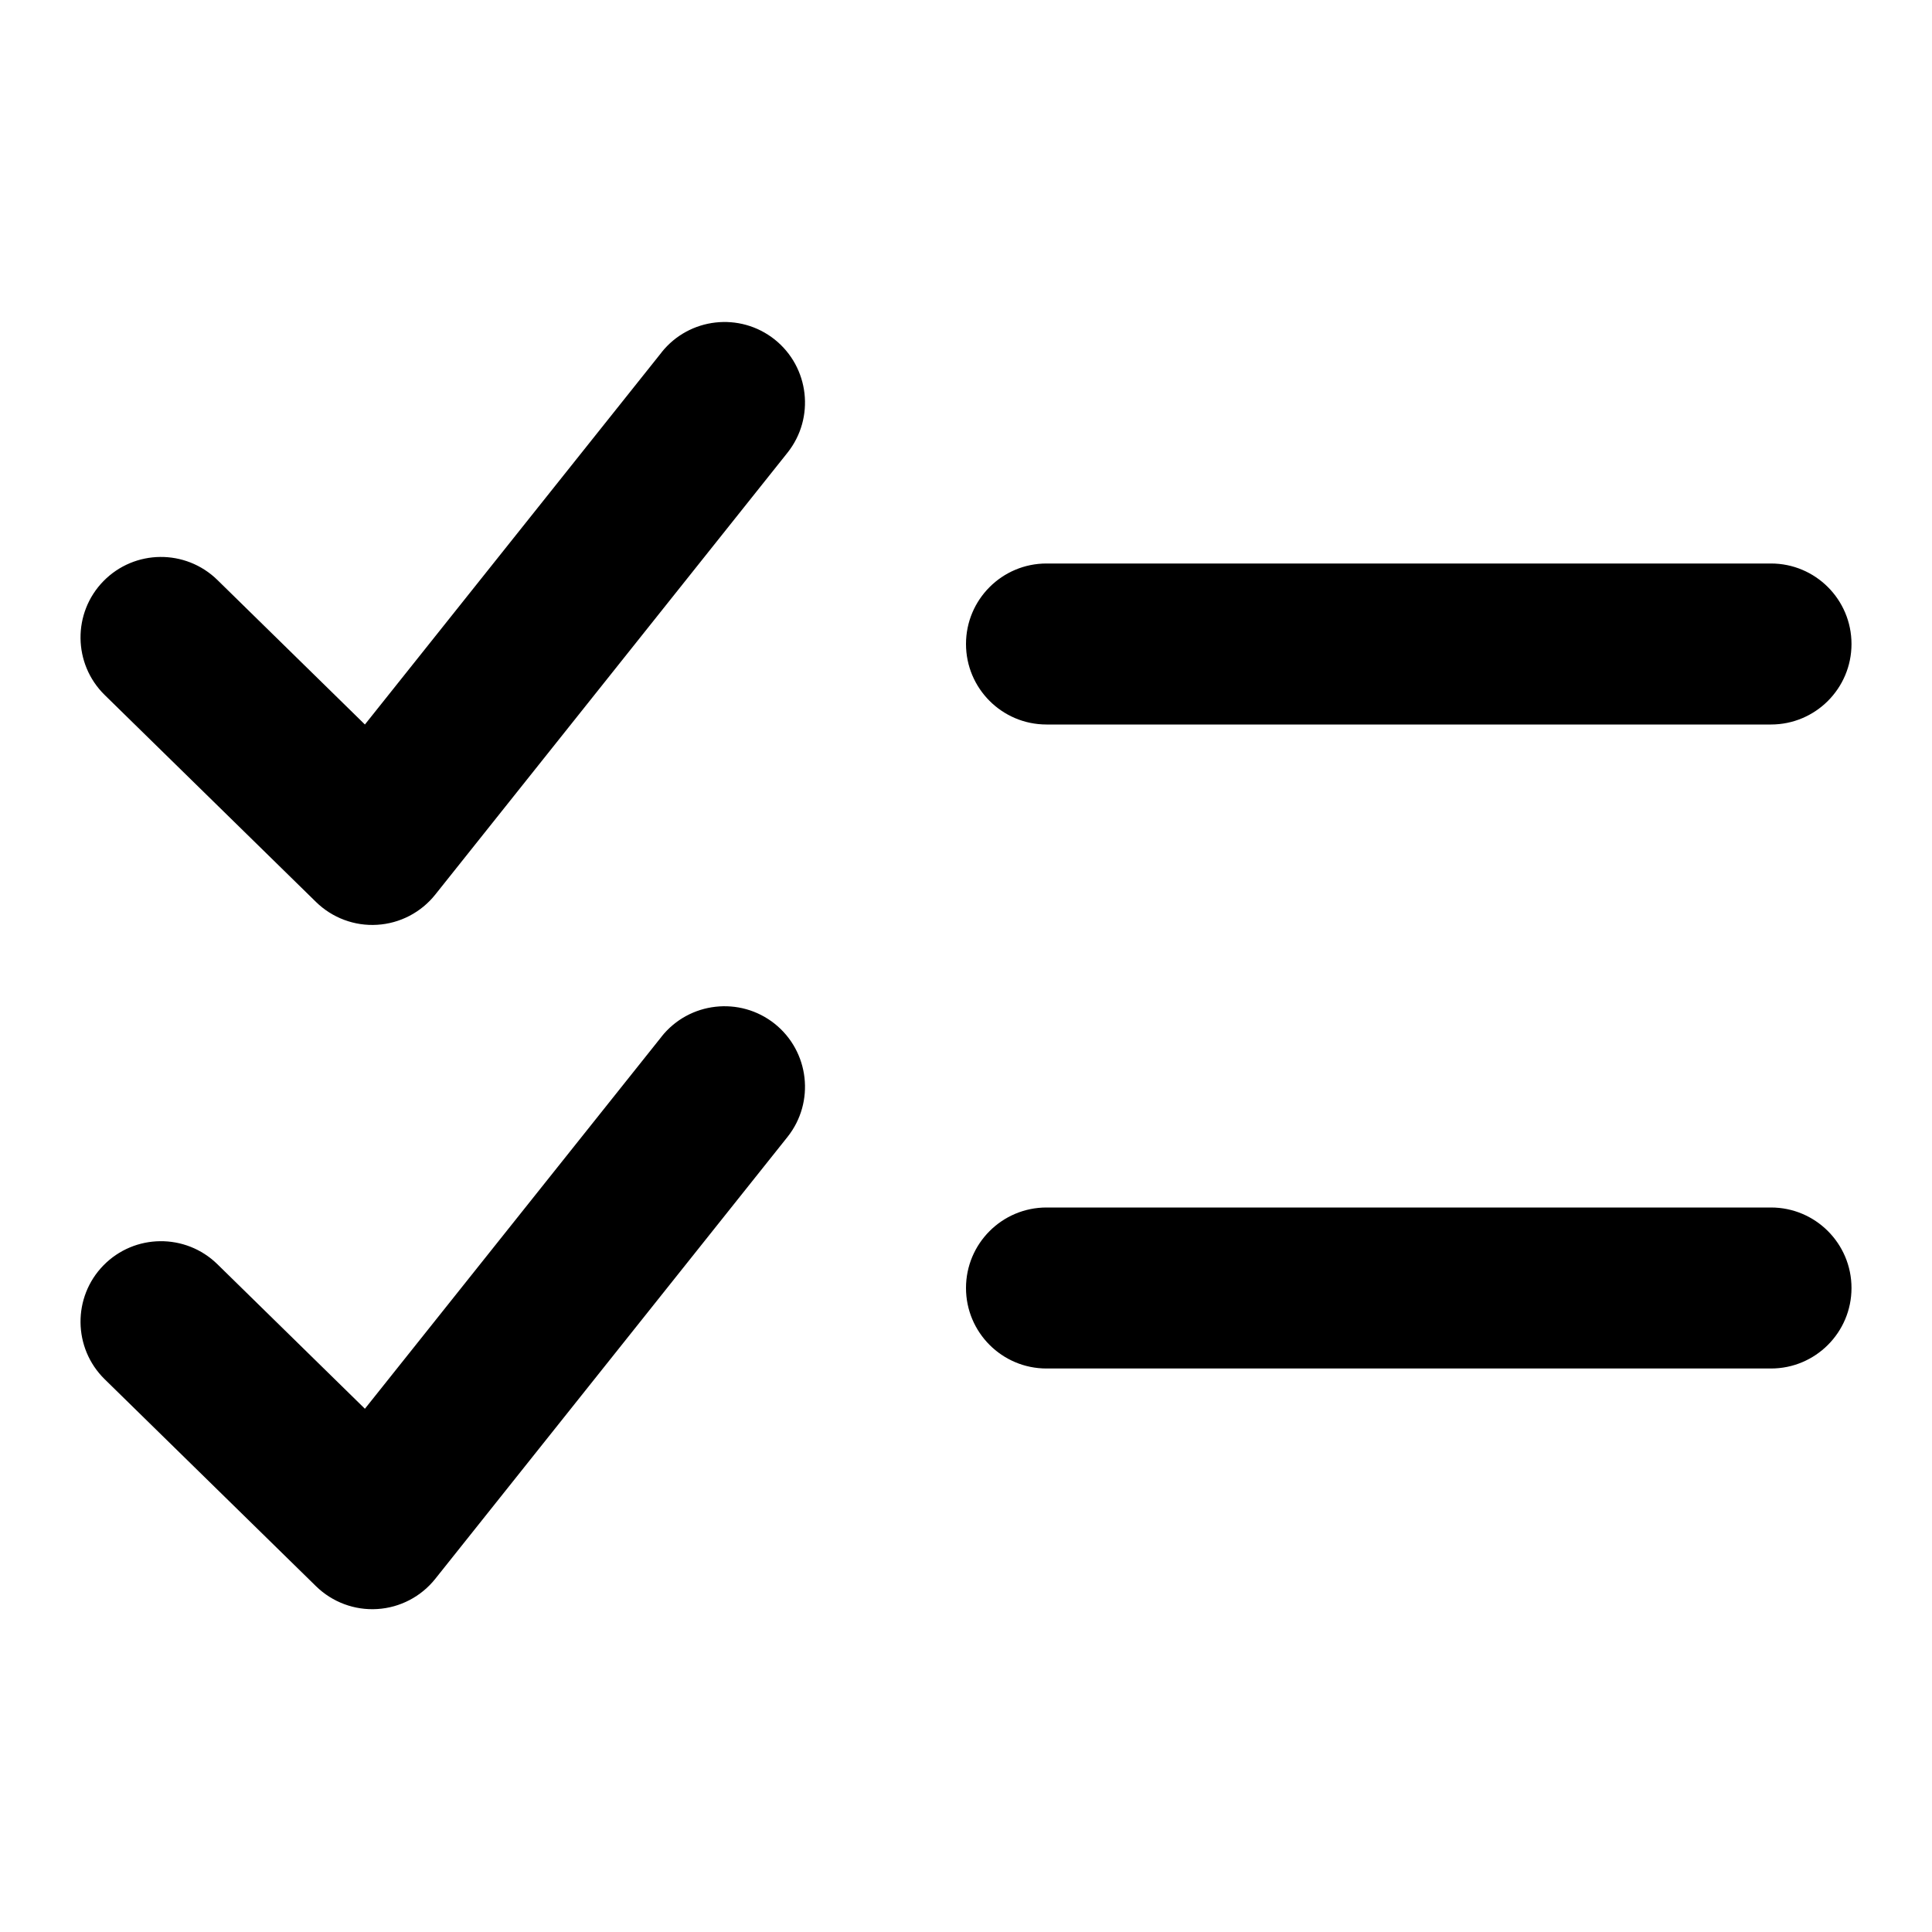
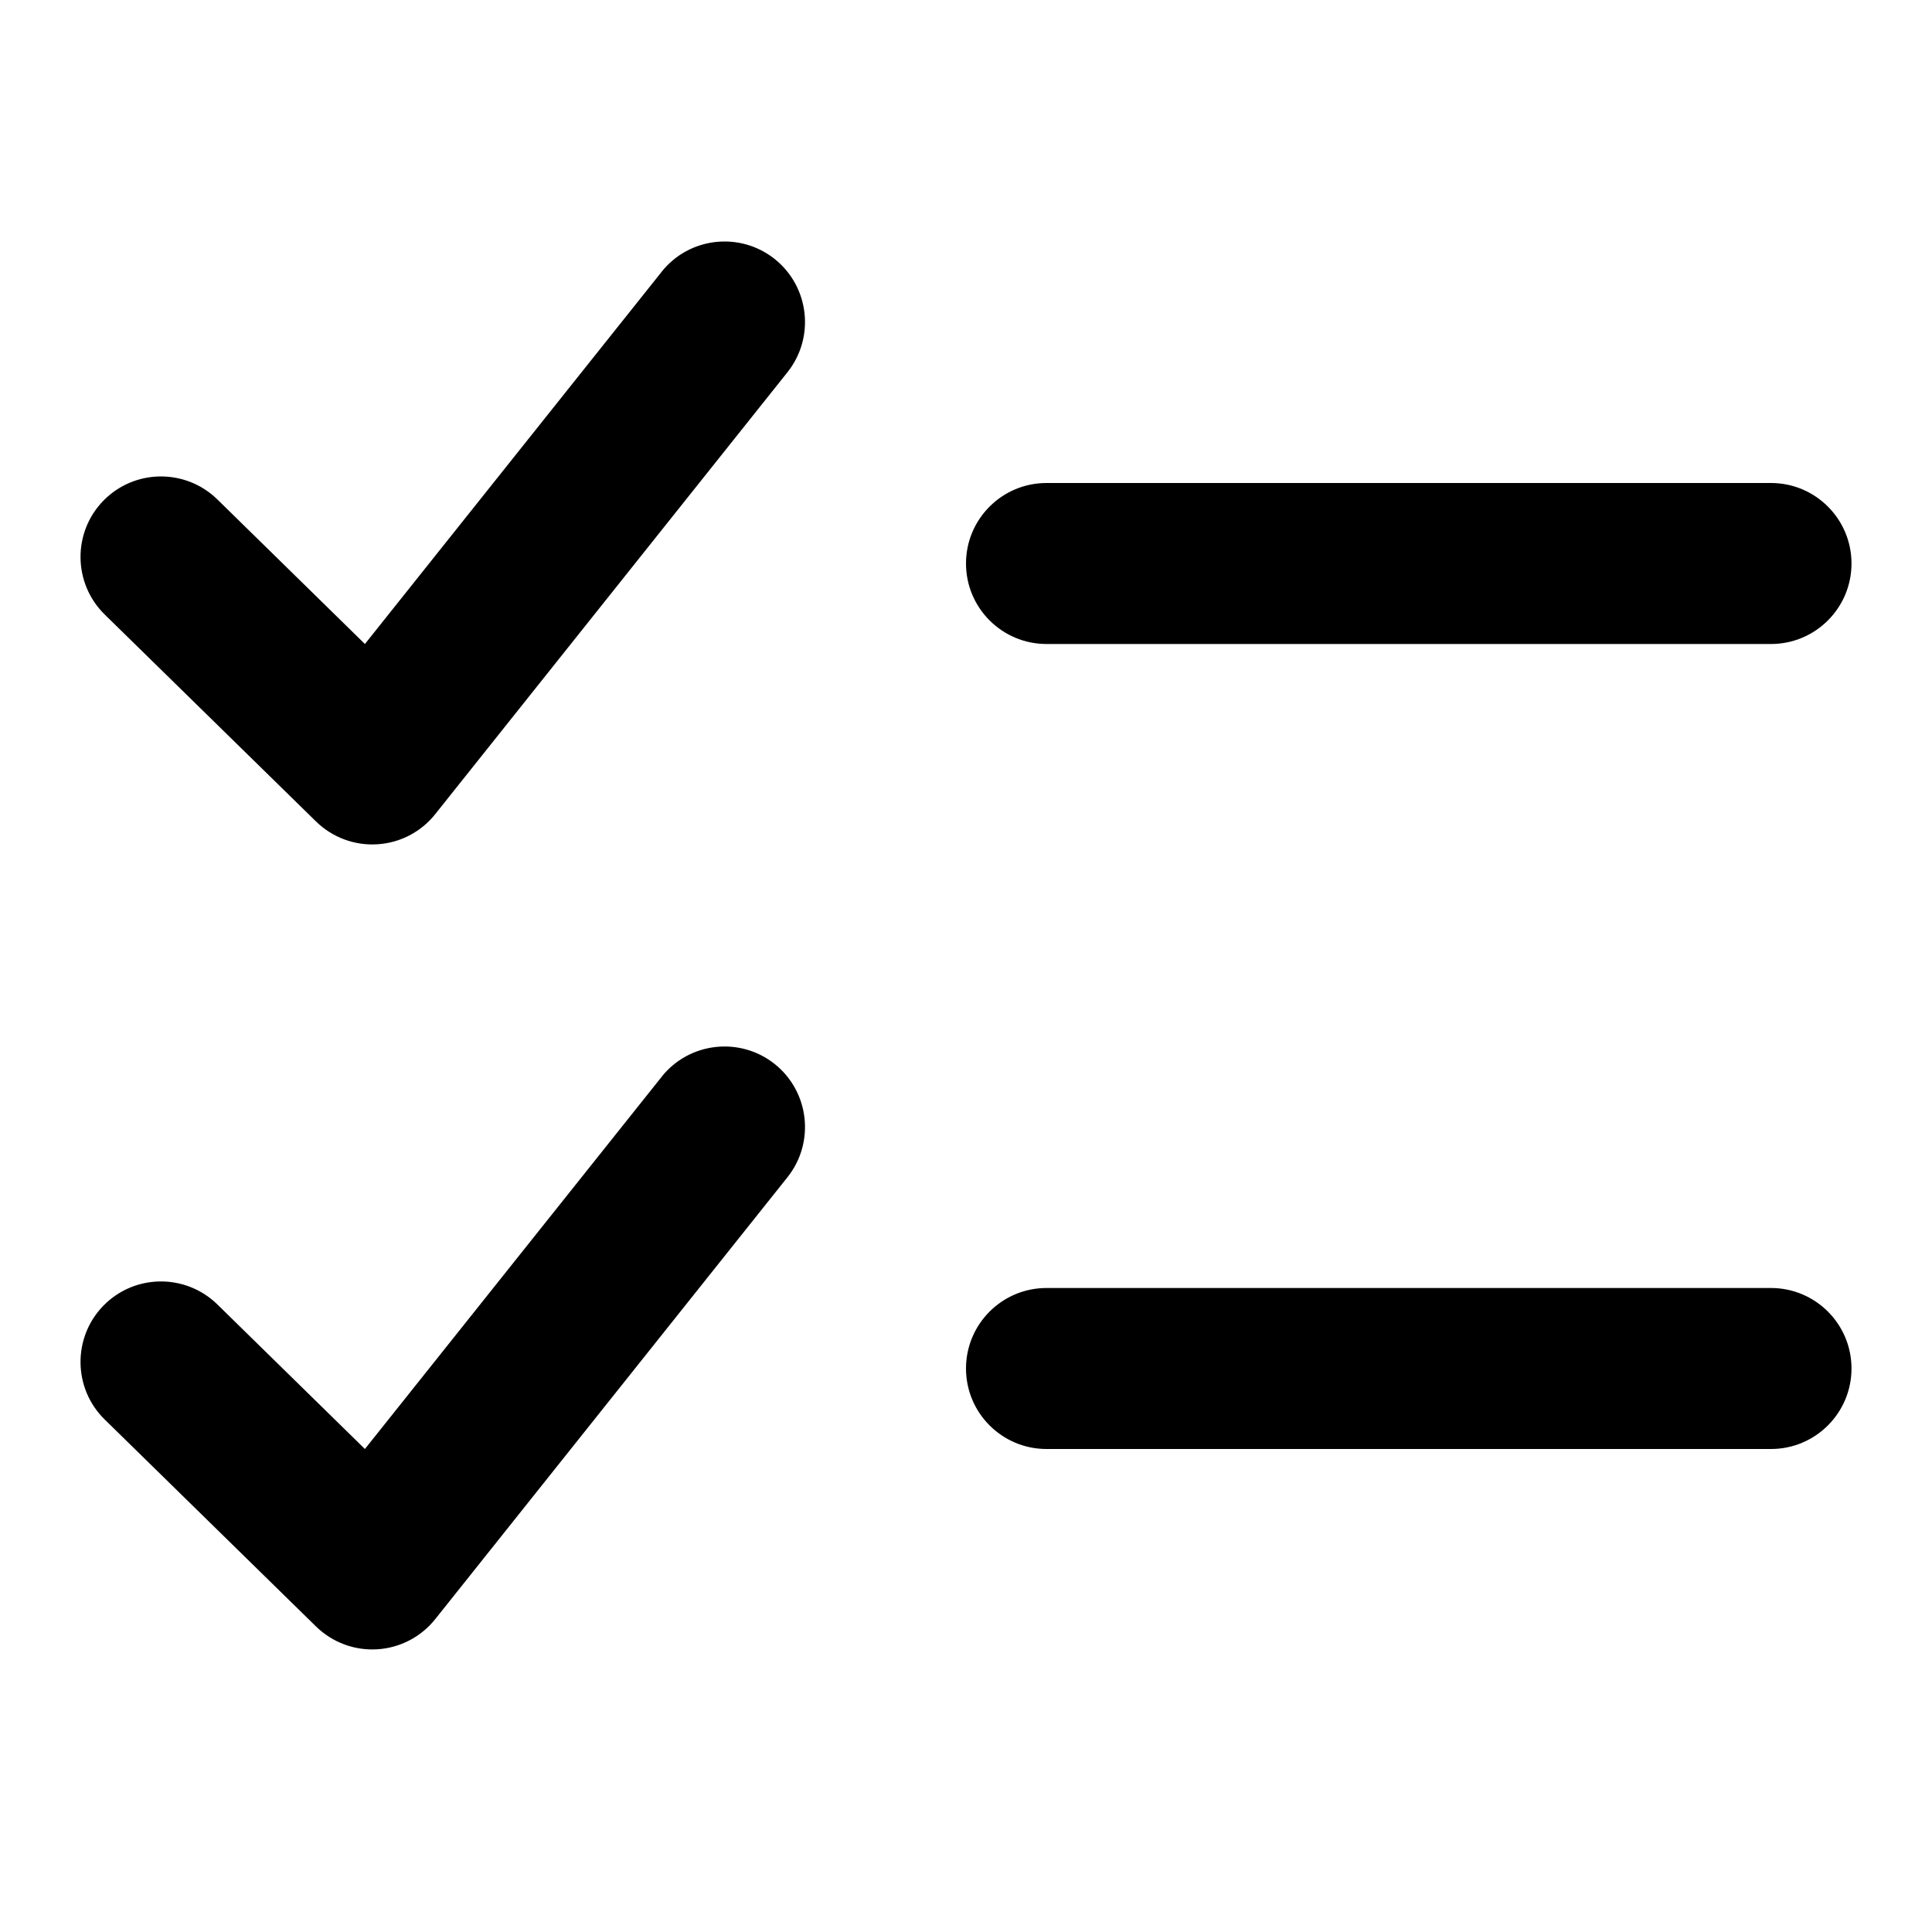
<svg xmlns="http://www.w3.org/2000/svg" width="24" height="24" viewBox="0 0 24 24" fill="none" data-fui-icon="ListCheckBold24">
-   <path fill-rule="evenodd" clip-rule="evenodd" d="M8.218 12.877c.344-.432.973-.503 1.405-.16.432.345.503.974.16 1.406l-4.376 5.49c-.176.221-.438.358-.72.375-.283.018-.56-.086-.762-.284L1.3 17.133c-.394-.387-.4-1.02-.015-1.414.387-.395 1.02-.401 1.415-.015L4.533 17.5l3.685-4.622zM22 15c.552 0 1 .448 1 1s-.448 1-1 1h-9c-.552 0-1-.448-1-1s.448-1 1-1h9zM8.218 4.377c.344-.432.973-.503 1.405-.16.432.345.503.974.16 1.406l-4.376 5.49c-.176.221-.438.358-.72.375-.283.018-.56-.086-.762-.284L1.3 8.633c-.394-.387-.4-1.02-.015-1.414.387-.395 1.02-.401 1.415-.015L4.533 9l3.685-4.622zM22 7c.552 0 1 .448 1 1s-.448 1-1 1h-9c-.552 0-1-.448-1-1s.448-1 1-1h9z" fill="currentColor" />
+   <path d="M8.218 13.377c.344-.432.973-.503 1.405-.16.432.345.503.974.16 1.406l-4.376 5.49c-.176.221-.438.358-.72.375-.283.018-.56-.086-.762-.284L1.3 17.633c-.394-.386-.4-1.02-.015-1.414.387-.395 1.02-.401 1.415-.015L4.533 18l3.685-4.622zM22 16c.552 0 1 .448 1 1s-.448 1-1 1h-9c-.552 0-1-.448-1-1s.448-1 1-1h9zM8.218 3.377c.344-.432.973-.503 1.405-.16.432.345.503.974.16 1.406l-4.376 5.49c-.176.222-.438.358-.72.375-.283.018-.56-.086-.762-.284L1.3 7.633c-.394-.387-.4-1.02-.015-1.414.387-.395 1.02-.401 1.415-.015L4.533 8l3.685-4.622zM22 6c.552 0 1 .448 1 1s-.448 1-1 1h-9c-.552 0-1-.448-1-1s.448-1 1-1h9z" fill="currentColor" />
</svg>
